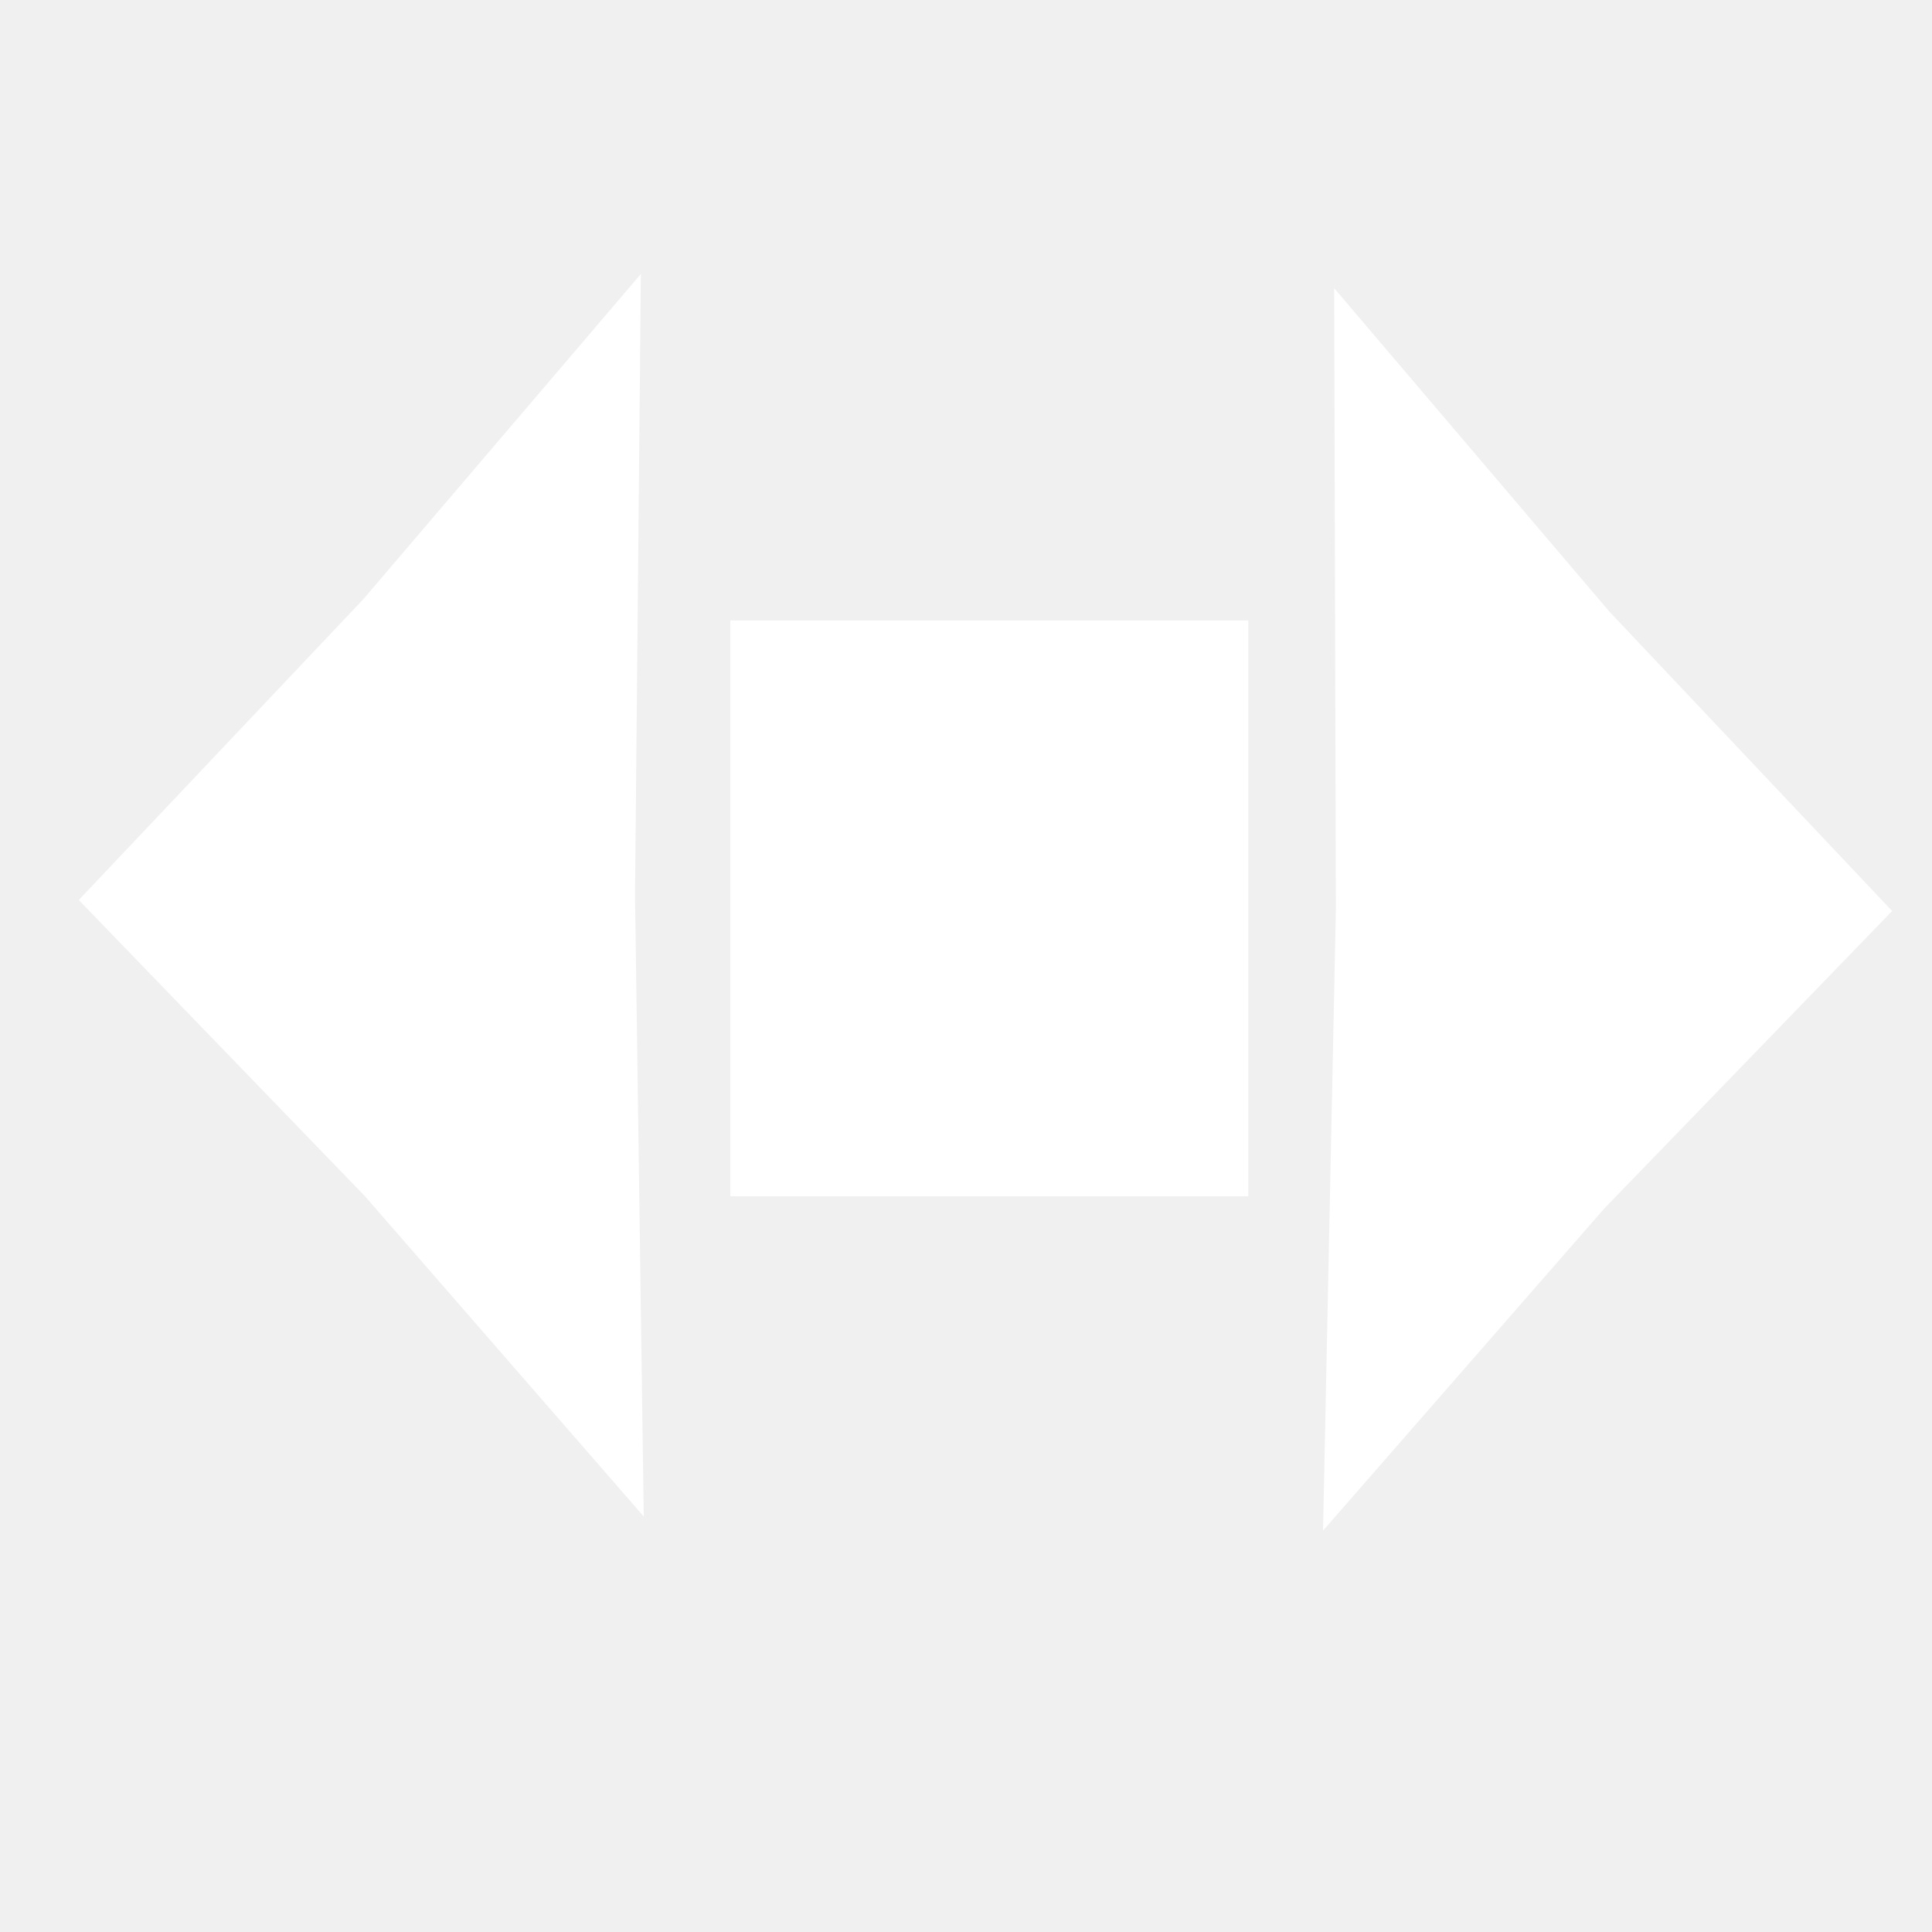
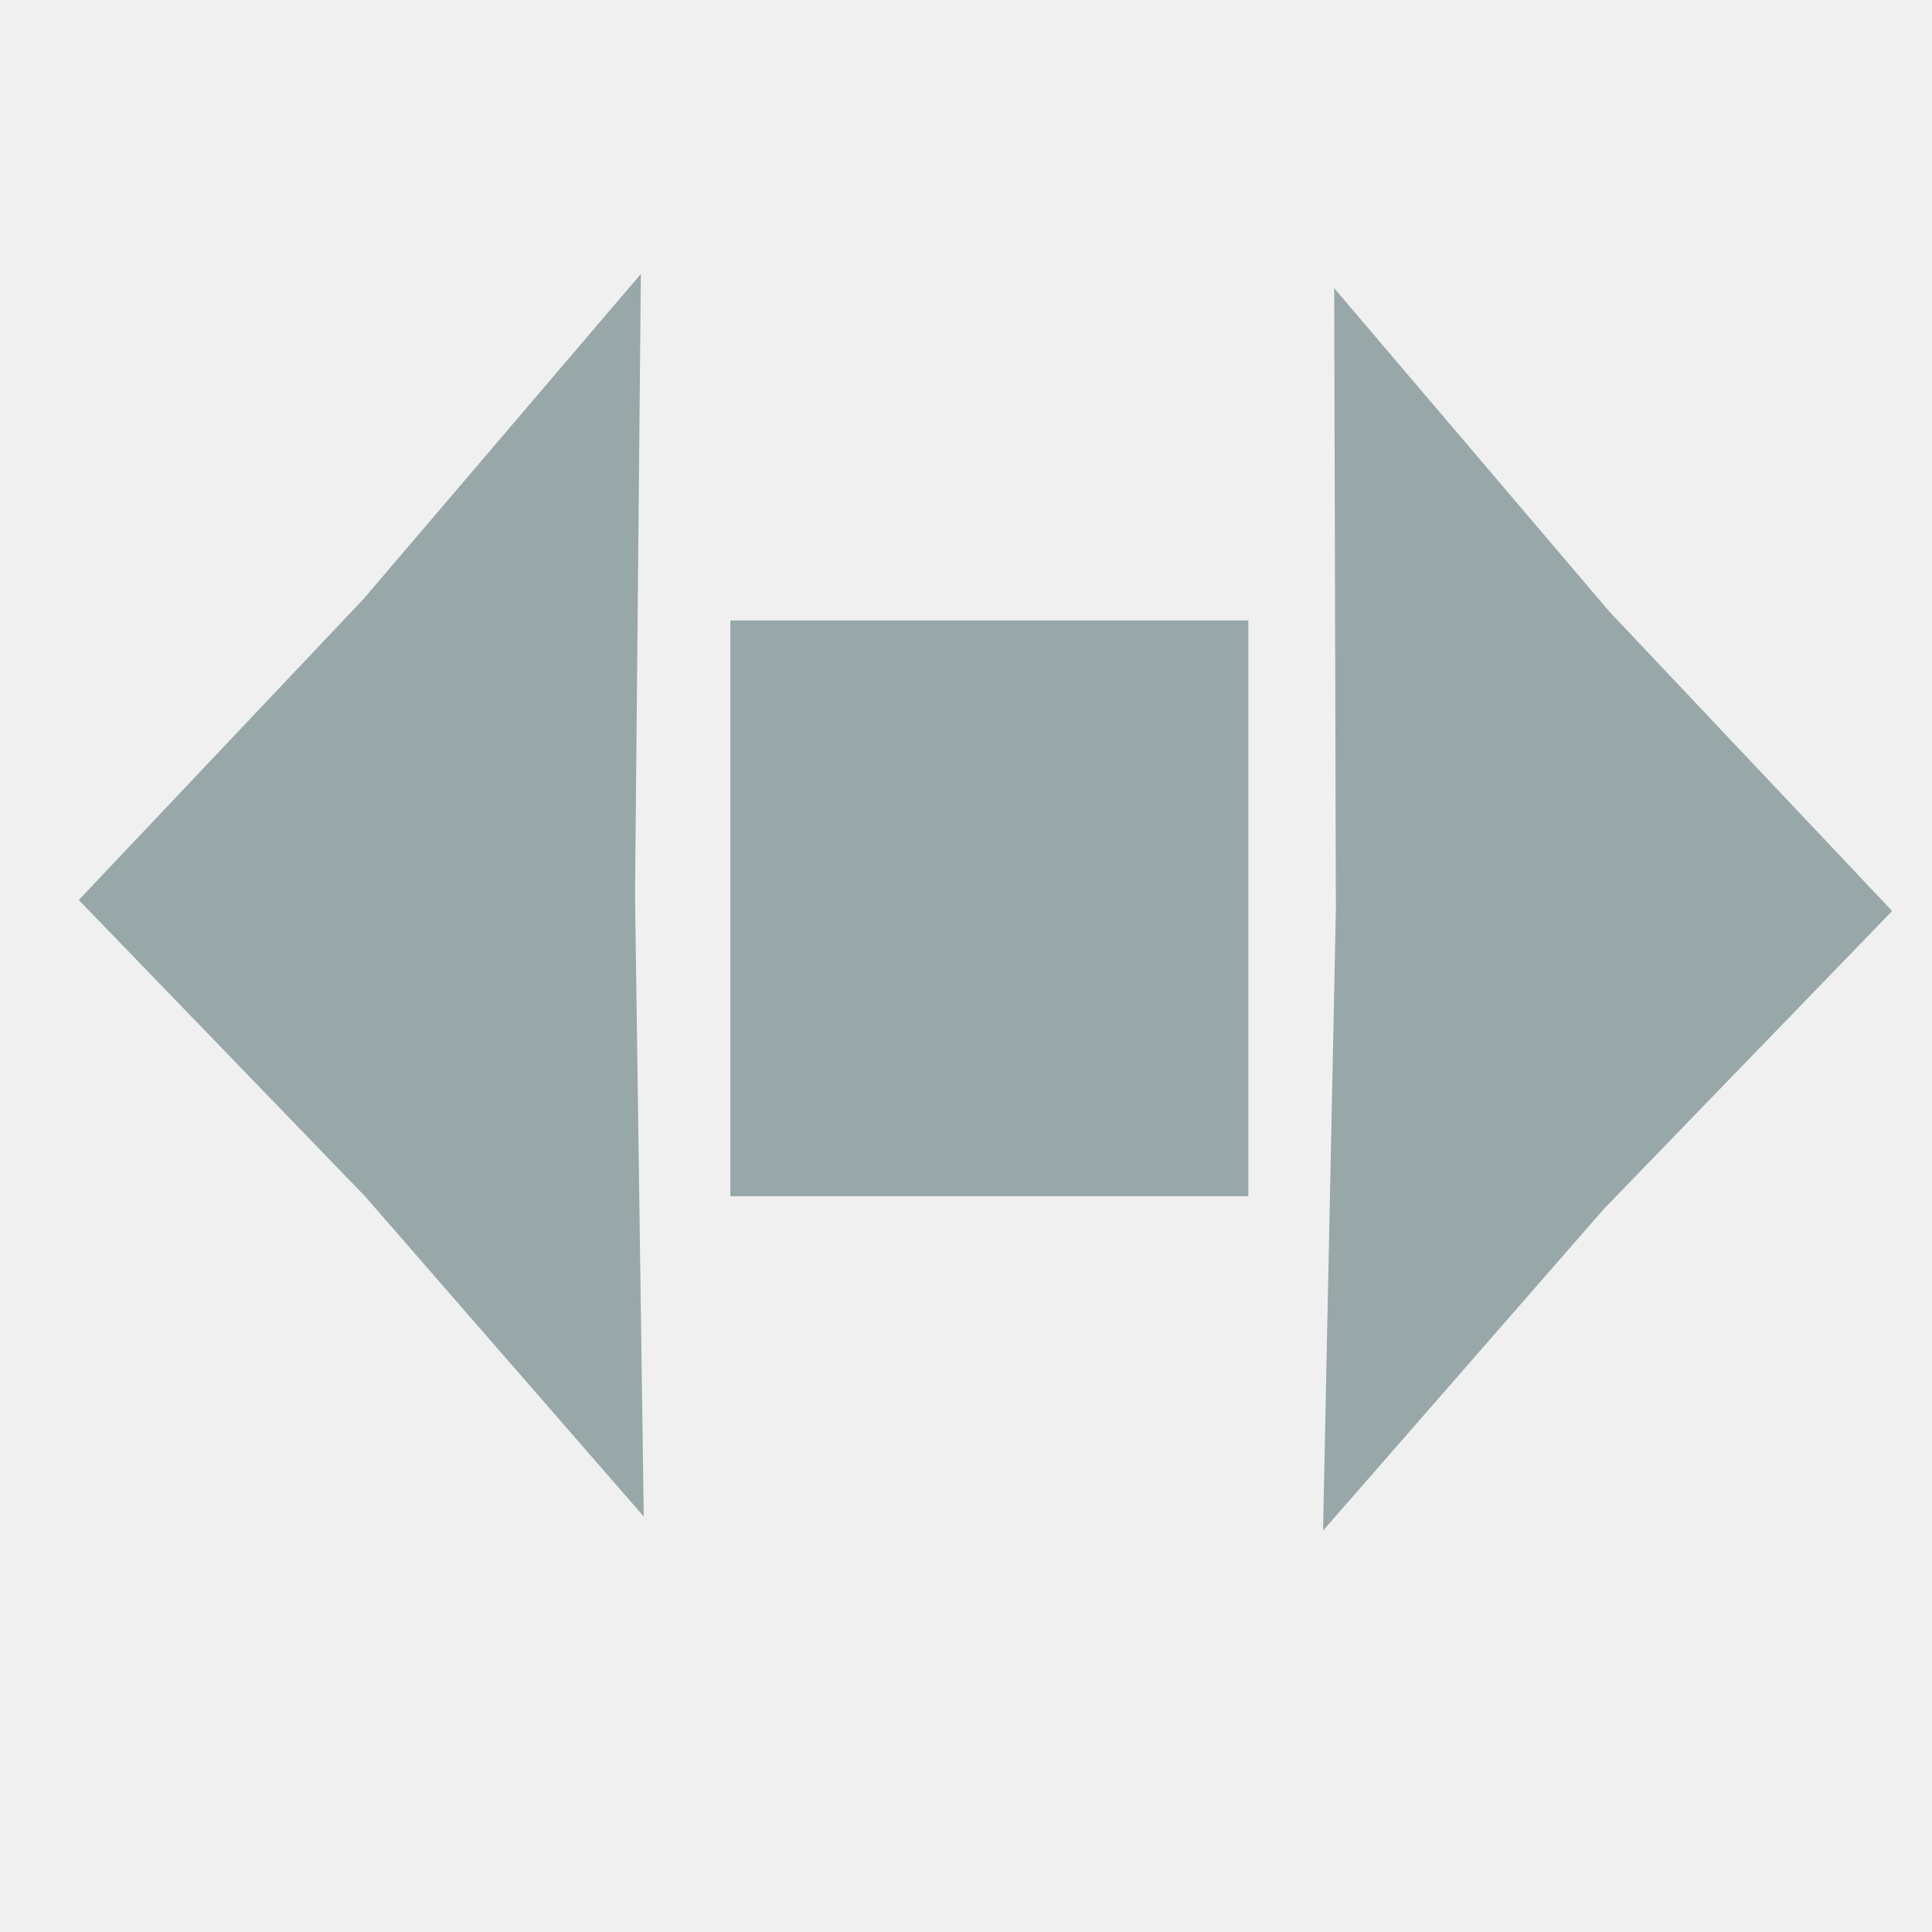
<svg xmlns="http://www.w3.org/2000/svg" width="18" height="18" viewBox="0 0 48 48" version="1.1" id="svg5">
  <defs id="defs2">
    <linearGradient id="linearGradient3898">
      <stop style="stop-color:#000000;stop-opacity:1;" offset="0" id="stop3896" />
    </linearGradient>
    <linearGradient id="linearGradient3678">
      <stop style="stop-color:#000000;stop-opacity:1;" offset="0" id="stop3676" />
    </linearGradient>
    <linearGradient id="linearGradient3557">
      <stop style="stop-color:#000000;stop-opacity:1;" offset="0" id="stop3555" />
    </linearGradient>
    <linearGradient id="linearGradient3223">
      <stop style="stop-color:#000000;stop-opacity:1;" offset="0" id="stop3221" />
    </linearGradient>
    <linearGradient id="linearGradient3195">
      <stop style="stop-color:#ffffff;stop-opacity:1;" offset="0" id="stop3193" />
    </linearGradient>
  </defs>
  <g id="layer1" style="display:inline">
-     <path style="fill:#ffffff;stroke:#ffffff;stroke-width:3.094" id="path2496" d="M 15.094,0.431 14.878,12.476 15.201,24.518 4.879,18.308 -5.712,12.567 4.827,6.732 Z" transform="matrix(0.545016,0,0,1.040685,6.82504,9.267181)" />
-     <path style="display:inline;fill:#ffffff;stroke:#ffffff;stroke-width:3.094" id="path2496-9" d="M 13.512,0.431 13.296,12.476 13.619,24.518 3.296,18.308 -7.294,12.567 3.245,6.732 Z" transform="matrix(-0.5449813,-0.00615293,0.01174875,-1.040618,41.13243,35.6612)" />
-     <rect style="fill:#ffffff;stroke:#ffffff;stroke-width:2.807" id="rect2531" width="10.062" height="11.499" x="19.549" y="16.818" />
+     <path style="fill:#98a8a8;fill-opacity:1;stroke:#98a8a8;stroke-width:3.094;stroke-opacity:1" id="path2496" d="M 15.094,0.431 14.878,12.476 15.201,24.518 4.879,18.308 -5.712,12.567 4.827,6.732 Z" transform="matrix(0.545016,0,0,1.040685,6.82504,9.267181)" />
+     <path style="display:inline;fill:#98a8a8;fill-opacity:1;stroke:#98a8a8;stroke-width:3.094;stroke-opacity:1" id="path2496-9" d="M 13.512,0.431 13.296,12.476 13.619,24.518 3.296,18.308 -7.294,12.567 3.245,6.732 Z" transform="matrix(-0.5449813,-0.00615293,0.01174875,-1.040618,41.13243,35.6612)" />
+     <rect style="fill:#98a8a8;fill-opacity:1;stroke:#98a8a8;stroke-width:2.807;stroke-opacity:1" id="rect2531" width="10.062" height="11.499" x="19.549" y="16.818" />
  </g>
</svg>
